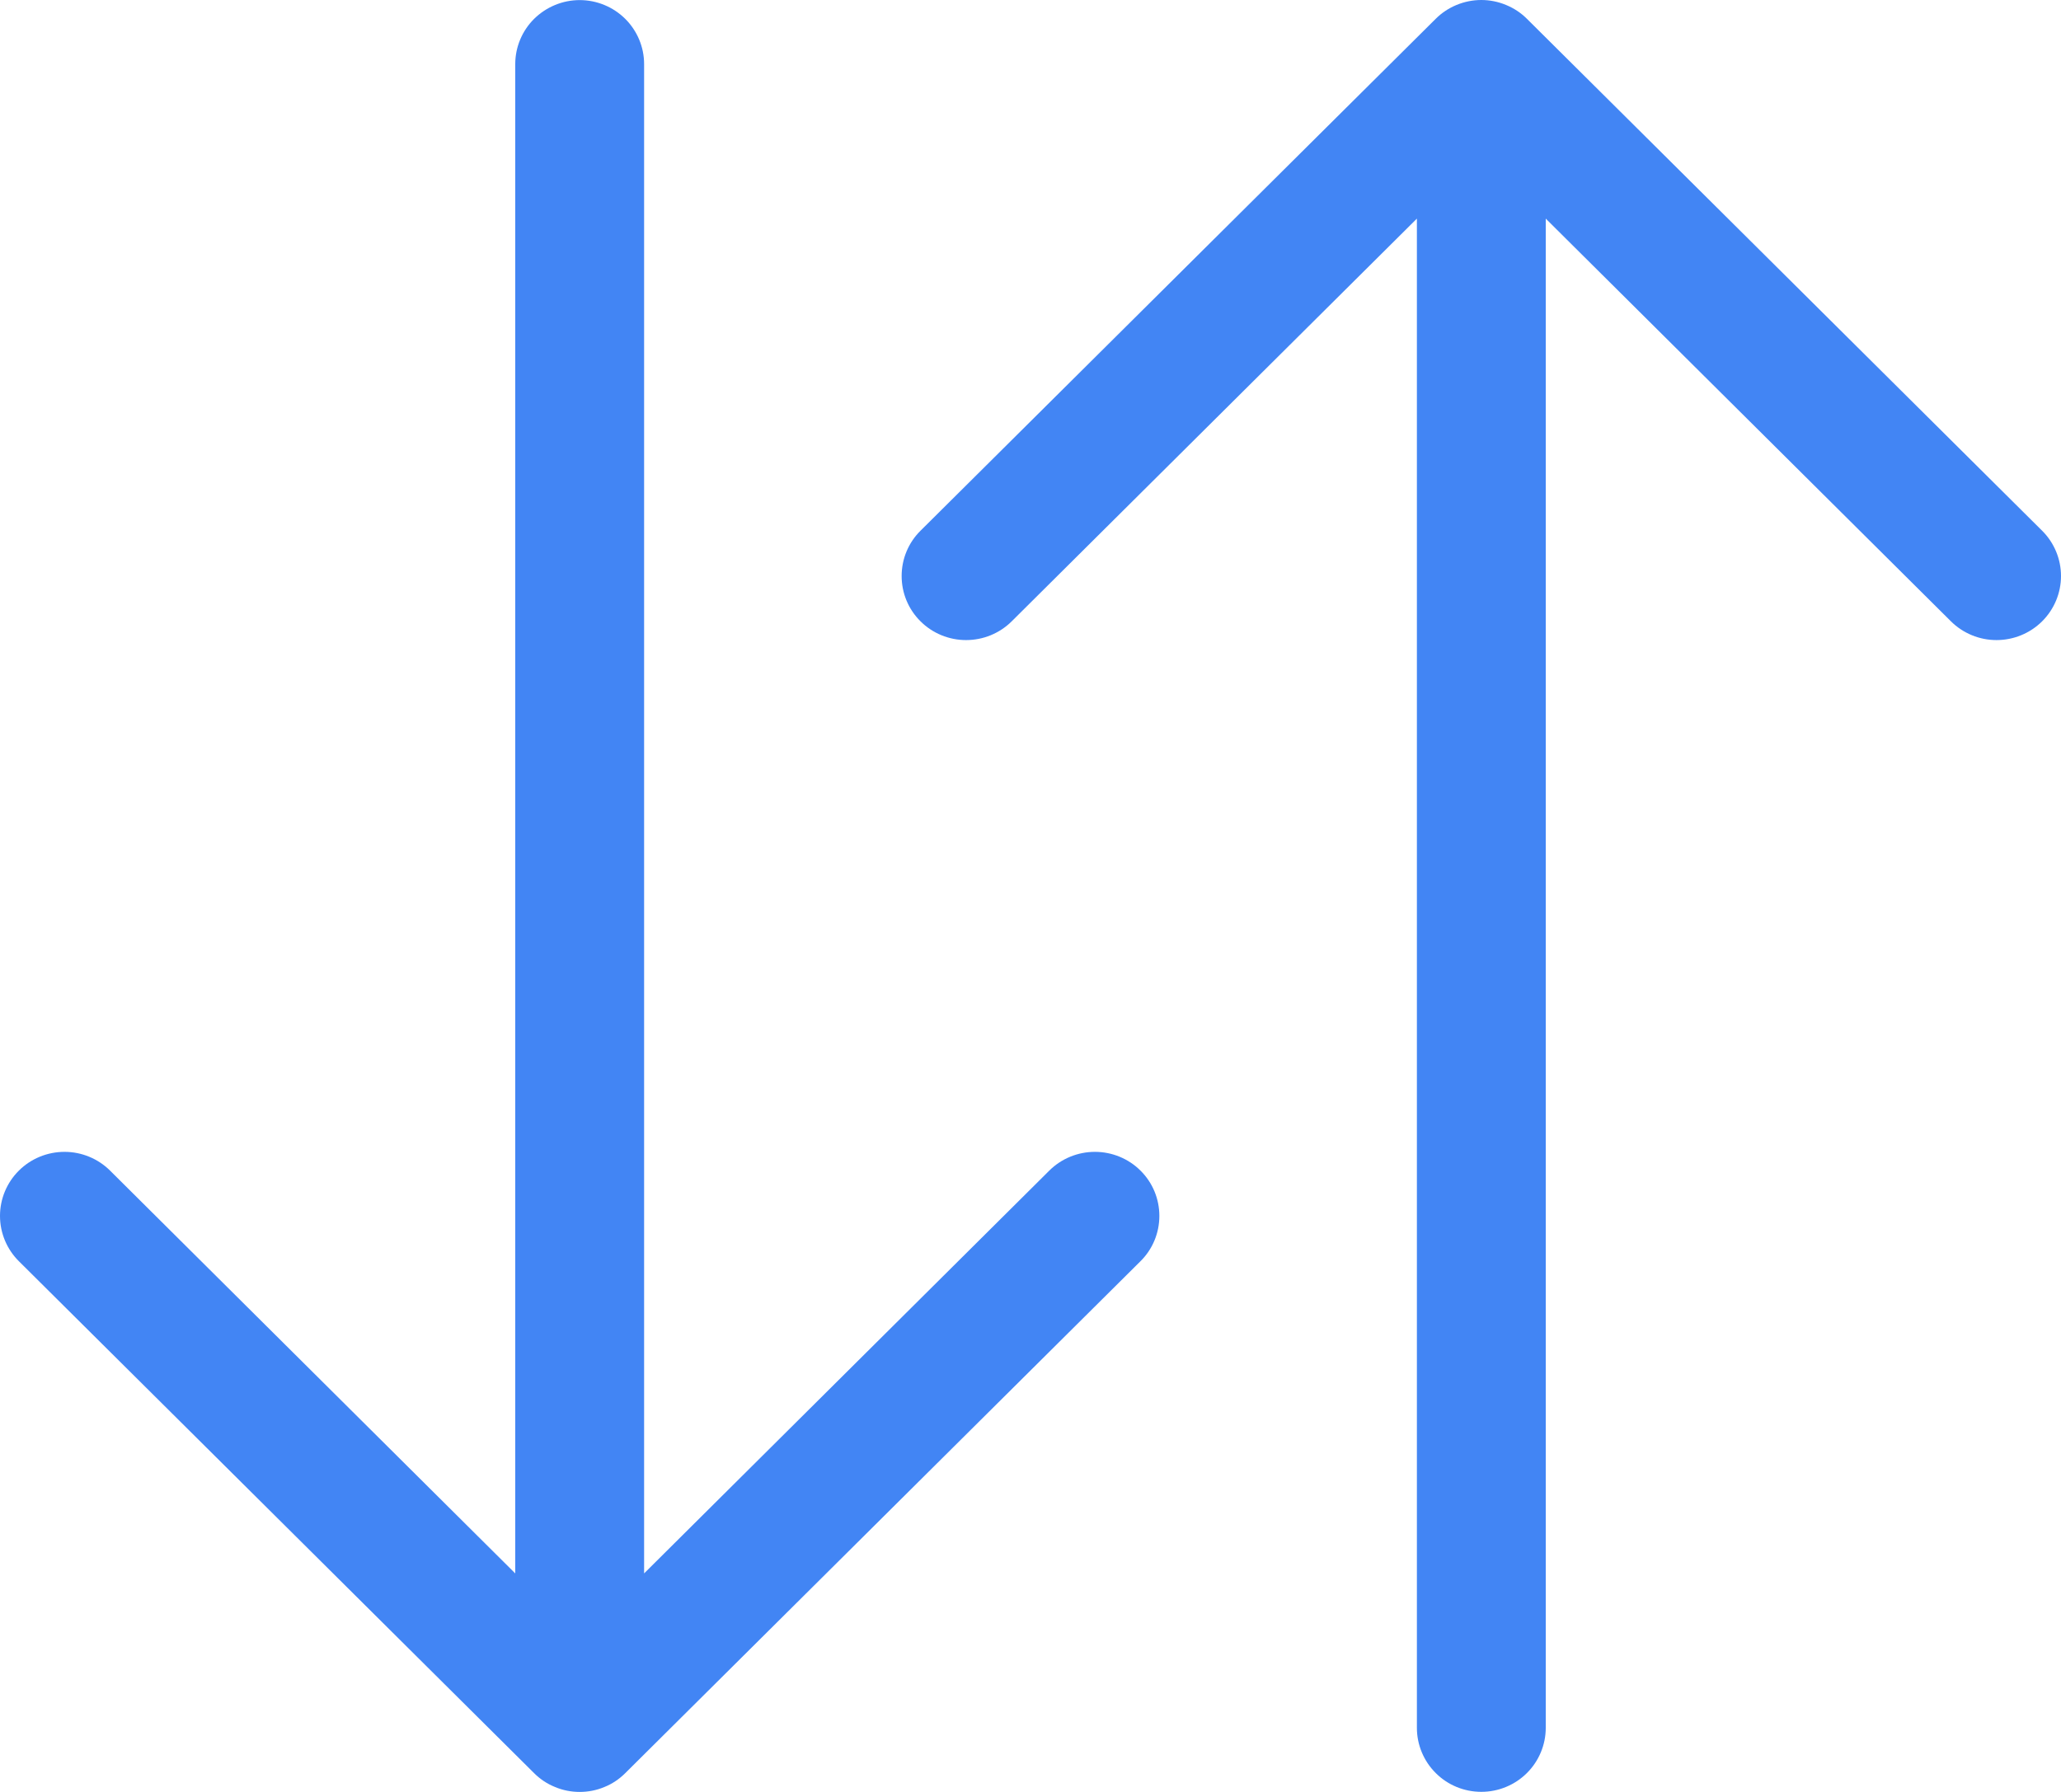
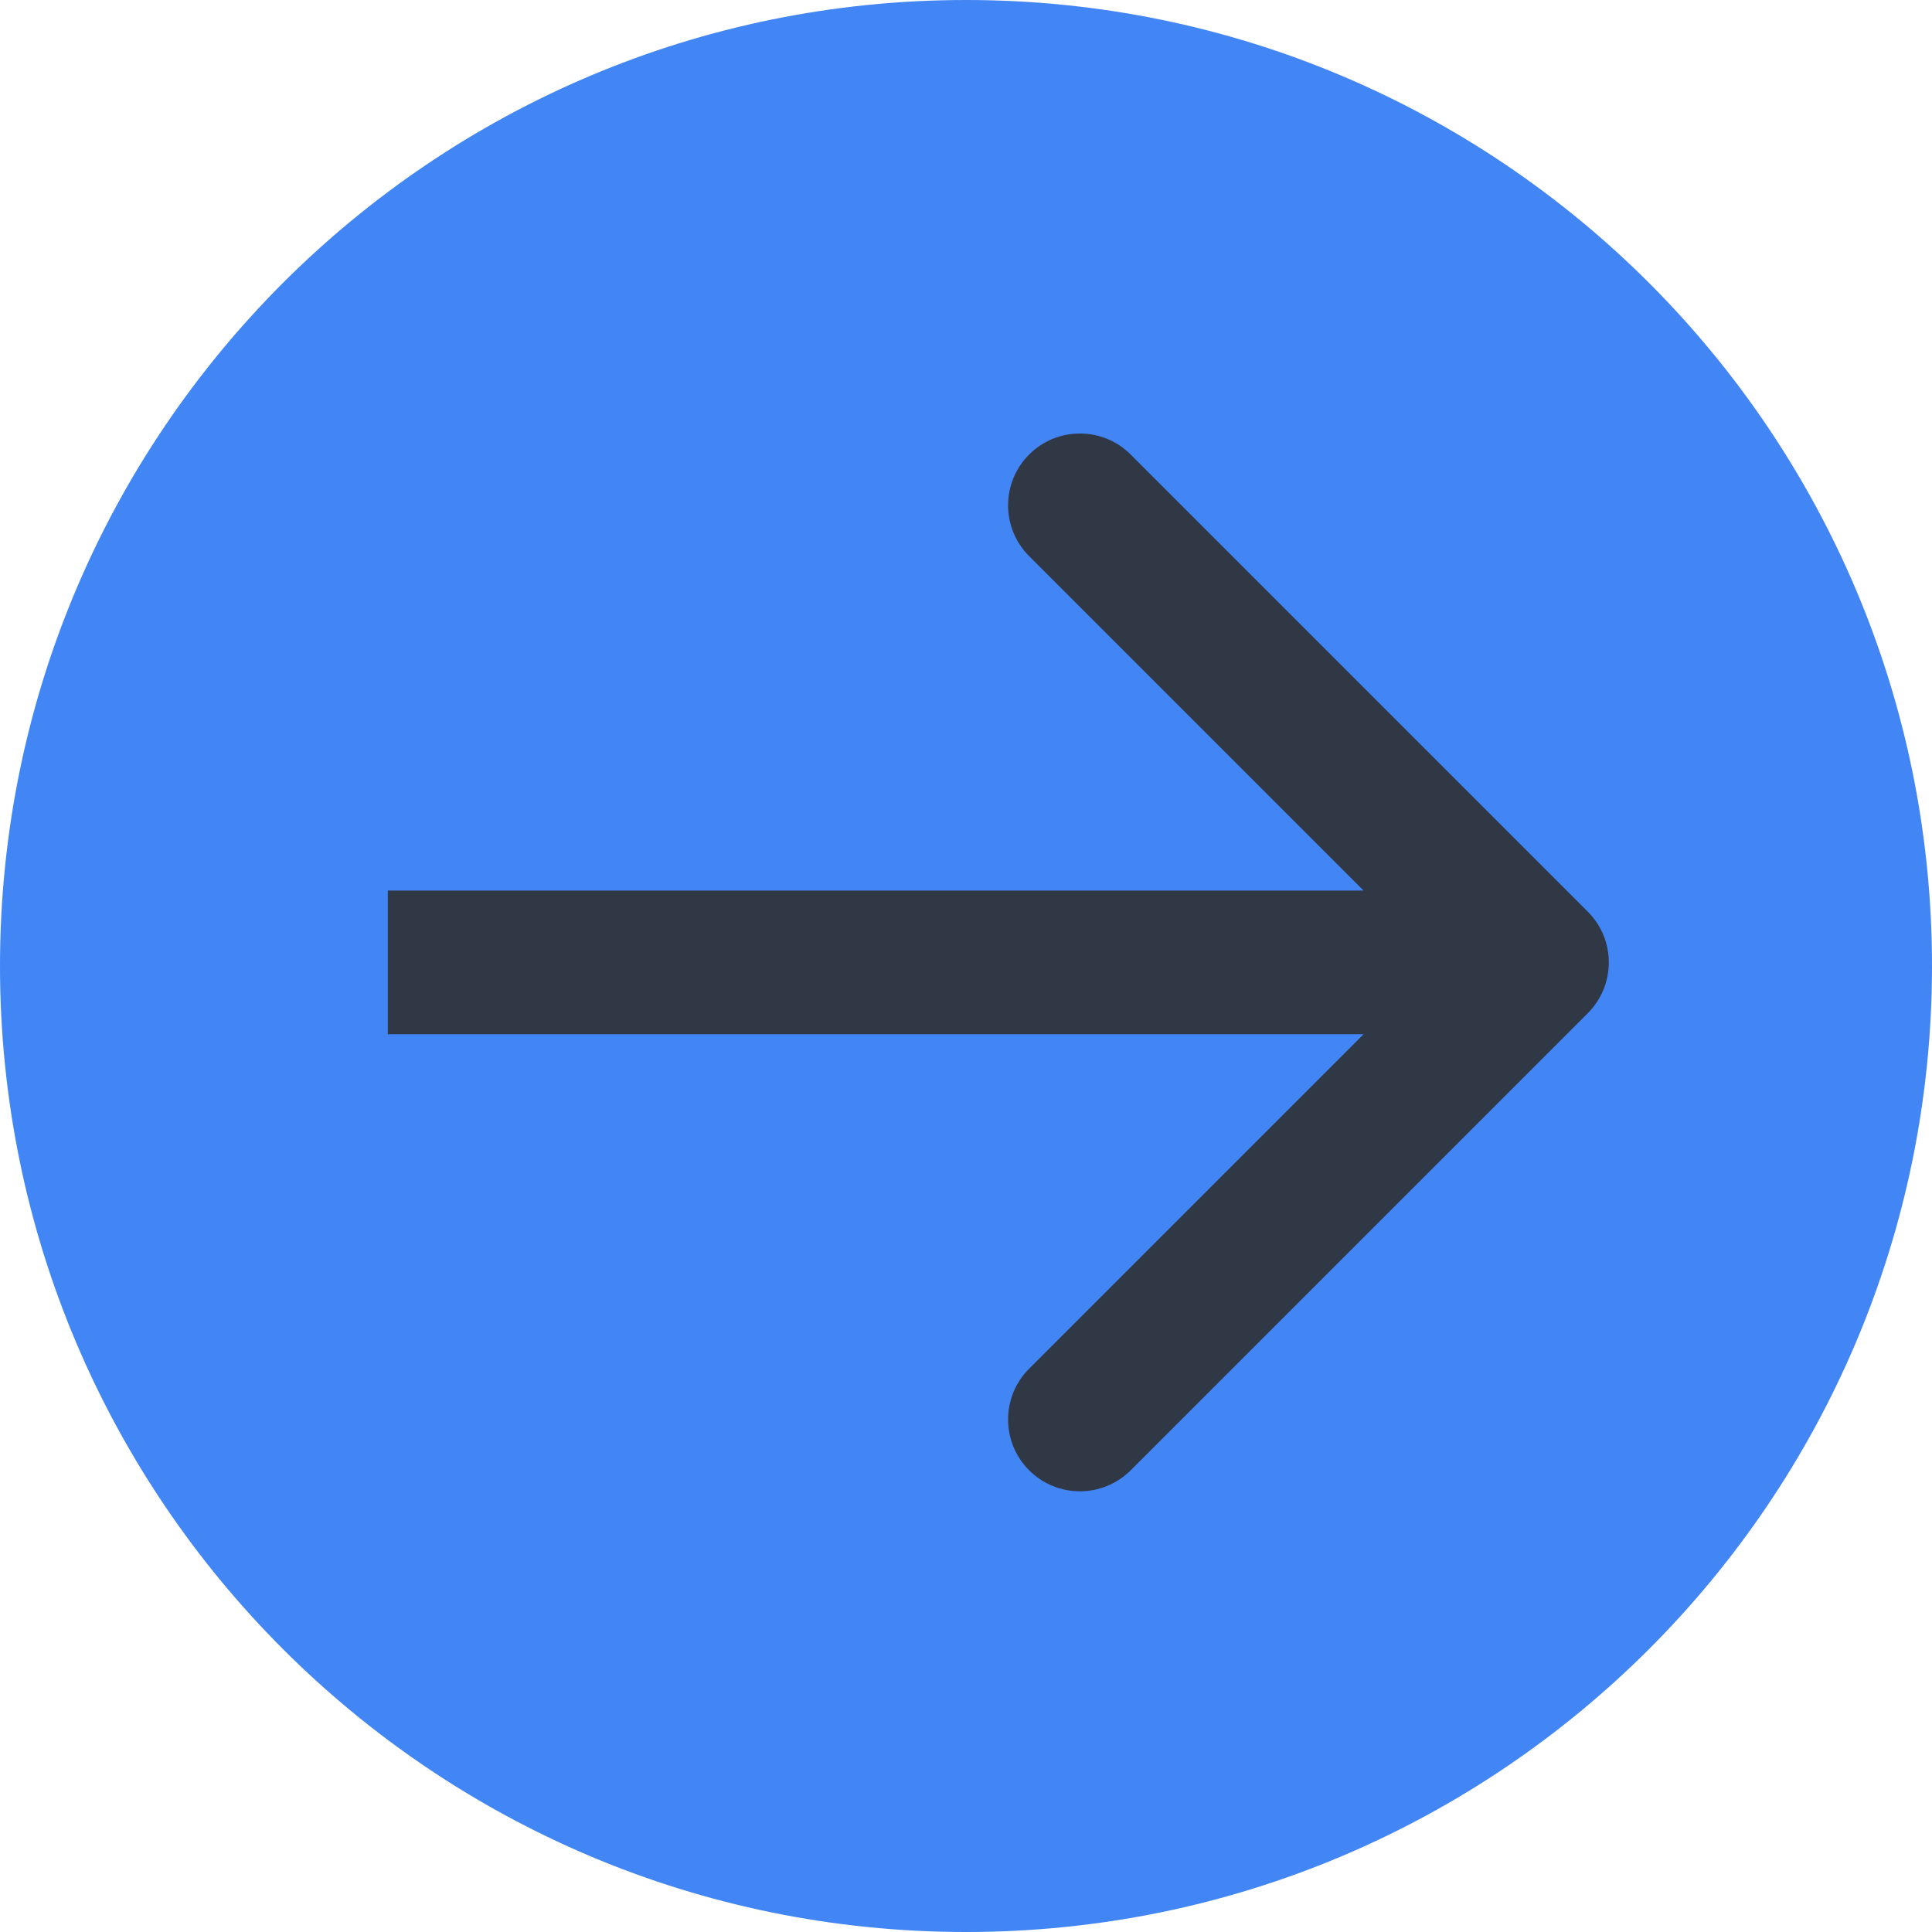
- <svg xmlns="http://www.w3.org/2000/svg" viewBox="0 0 23 20" fill="none">
-   <path fill-rule="evenodd" clip-rule="evenodd" d="M16.531 19.999C16.721 19.999 16.904 19.924 17.039 19.79C17.174 19.656 17.25 19.474 17.25 19.285V2.44L21.772 6.935C21.907 7.069 22.09 7.144 22.28 7.144C22.471 7.144 22.654 7.069 22.789 6.935C22.924 6.801 23 6.619 23 6.429C23 6.239 22.924 6.057 22.789 5.923L17.04 0.21C16.973 0.143 16.894 0.091 16.806 0.055C16.719 0.019 16.625 0 16.531 0C16.436 0 16.343 0.019 16.255 0.055C16.168 0.091 16.089 0.143 16.022 0.21L10.273 5.923C10.137 6.057 10.062 6.239 10.062 6.429C10.062 6.619 10.137 6.801 10.273 6.935C10.407 7.069 10.591 7.144 10.781 7.144C10.972 7.144 11.155 7.069 11.29 6.935L15.812 2.44V19.285C15.812 19.474 15.888 19.656 16.023 19.79C16.157 19.924 16.34 19.999 16.531 19.999ZM6.469 0.001C6.66 0.001 6.843 0.077 6.977 0.21C7.112 0.344 7.188 0.526 7.188 0.715V17.561L11.71 13.065C11.845 12.931 12.028 12.856 12.219 12.856C12.409 12.856 12.593 12.931 12.727 13.065C12.863 13.199 12.938 13.381 12.938 13.571C12.938 13.761 12.863 13.943 12.727 14.077L6.978 19.79C6.911 19.857 6.832 19.91 6.745 19.945C6.657 19.982 6.564 20 6.469 20C6.375 20 6.281 19.982 6.194 19.945C6.106 19.91 6.027 19.857 5.96 19.79L0.211 14.077C0.076 13.943 -4.49658e-09 13.761 0 13.571C4.49658e-09 13.381 0.076 13.199 0.211 13.065C0.346 12.931 0.529 12.856 0.72 12.856C0.91 12.856 1.093 12.931 1.228 13.065L5.75 17.561V0.715C5.75 0.526 5.826 0.344 5.961 0.21C6.096 0.077 6.279 0.001 6.469 0.001Z" fill="#4285F4" />
+ <svg xmlns="http://www.w3.org/2000/svg" width="269" height="269" viewBox="0 0 269 269" fill="none">
+   <circle cx="134.5" cy="134.5" r="134.5" fill="#4285F4" />
+   <path d="M221.071 141.071C224.976 137.166 224.976 130.834 221.071 126.929L157.431 63.289C153.526 59.384 147.195 59.384 143.289 63.289C139.384 67.195 139.384 73.526 143.289 77.431L199.858 134L143.289 190.569C139.384 194.474 139.384 200.805 143.289 204.711C147.195 208.616 153.526 208.616 157.431 204.711L221.071 141.071ZM54 134V144H214V134V124H54V134Z" fill="#303745" />
</svg>
